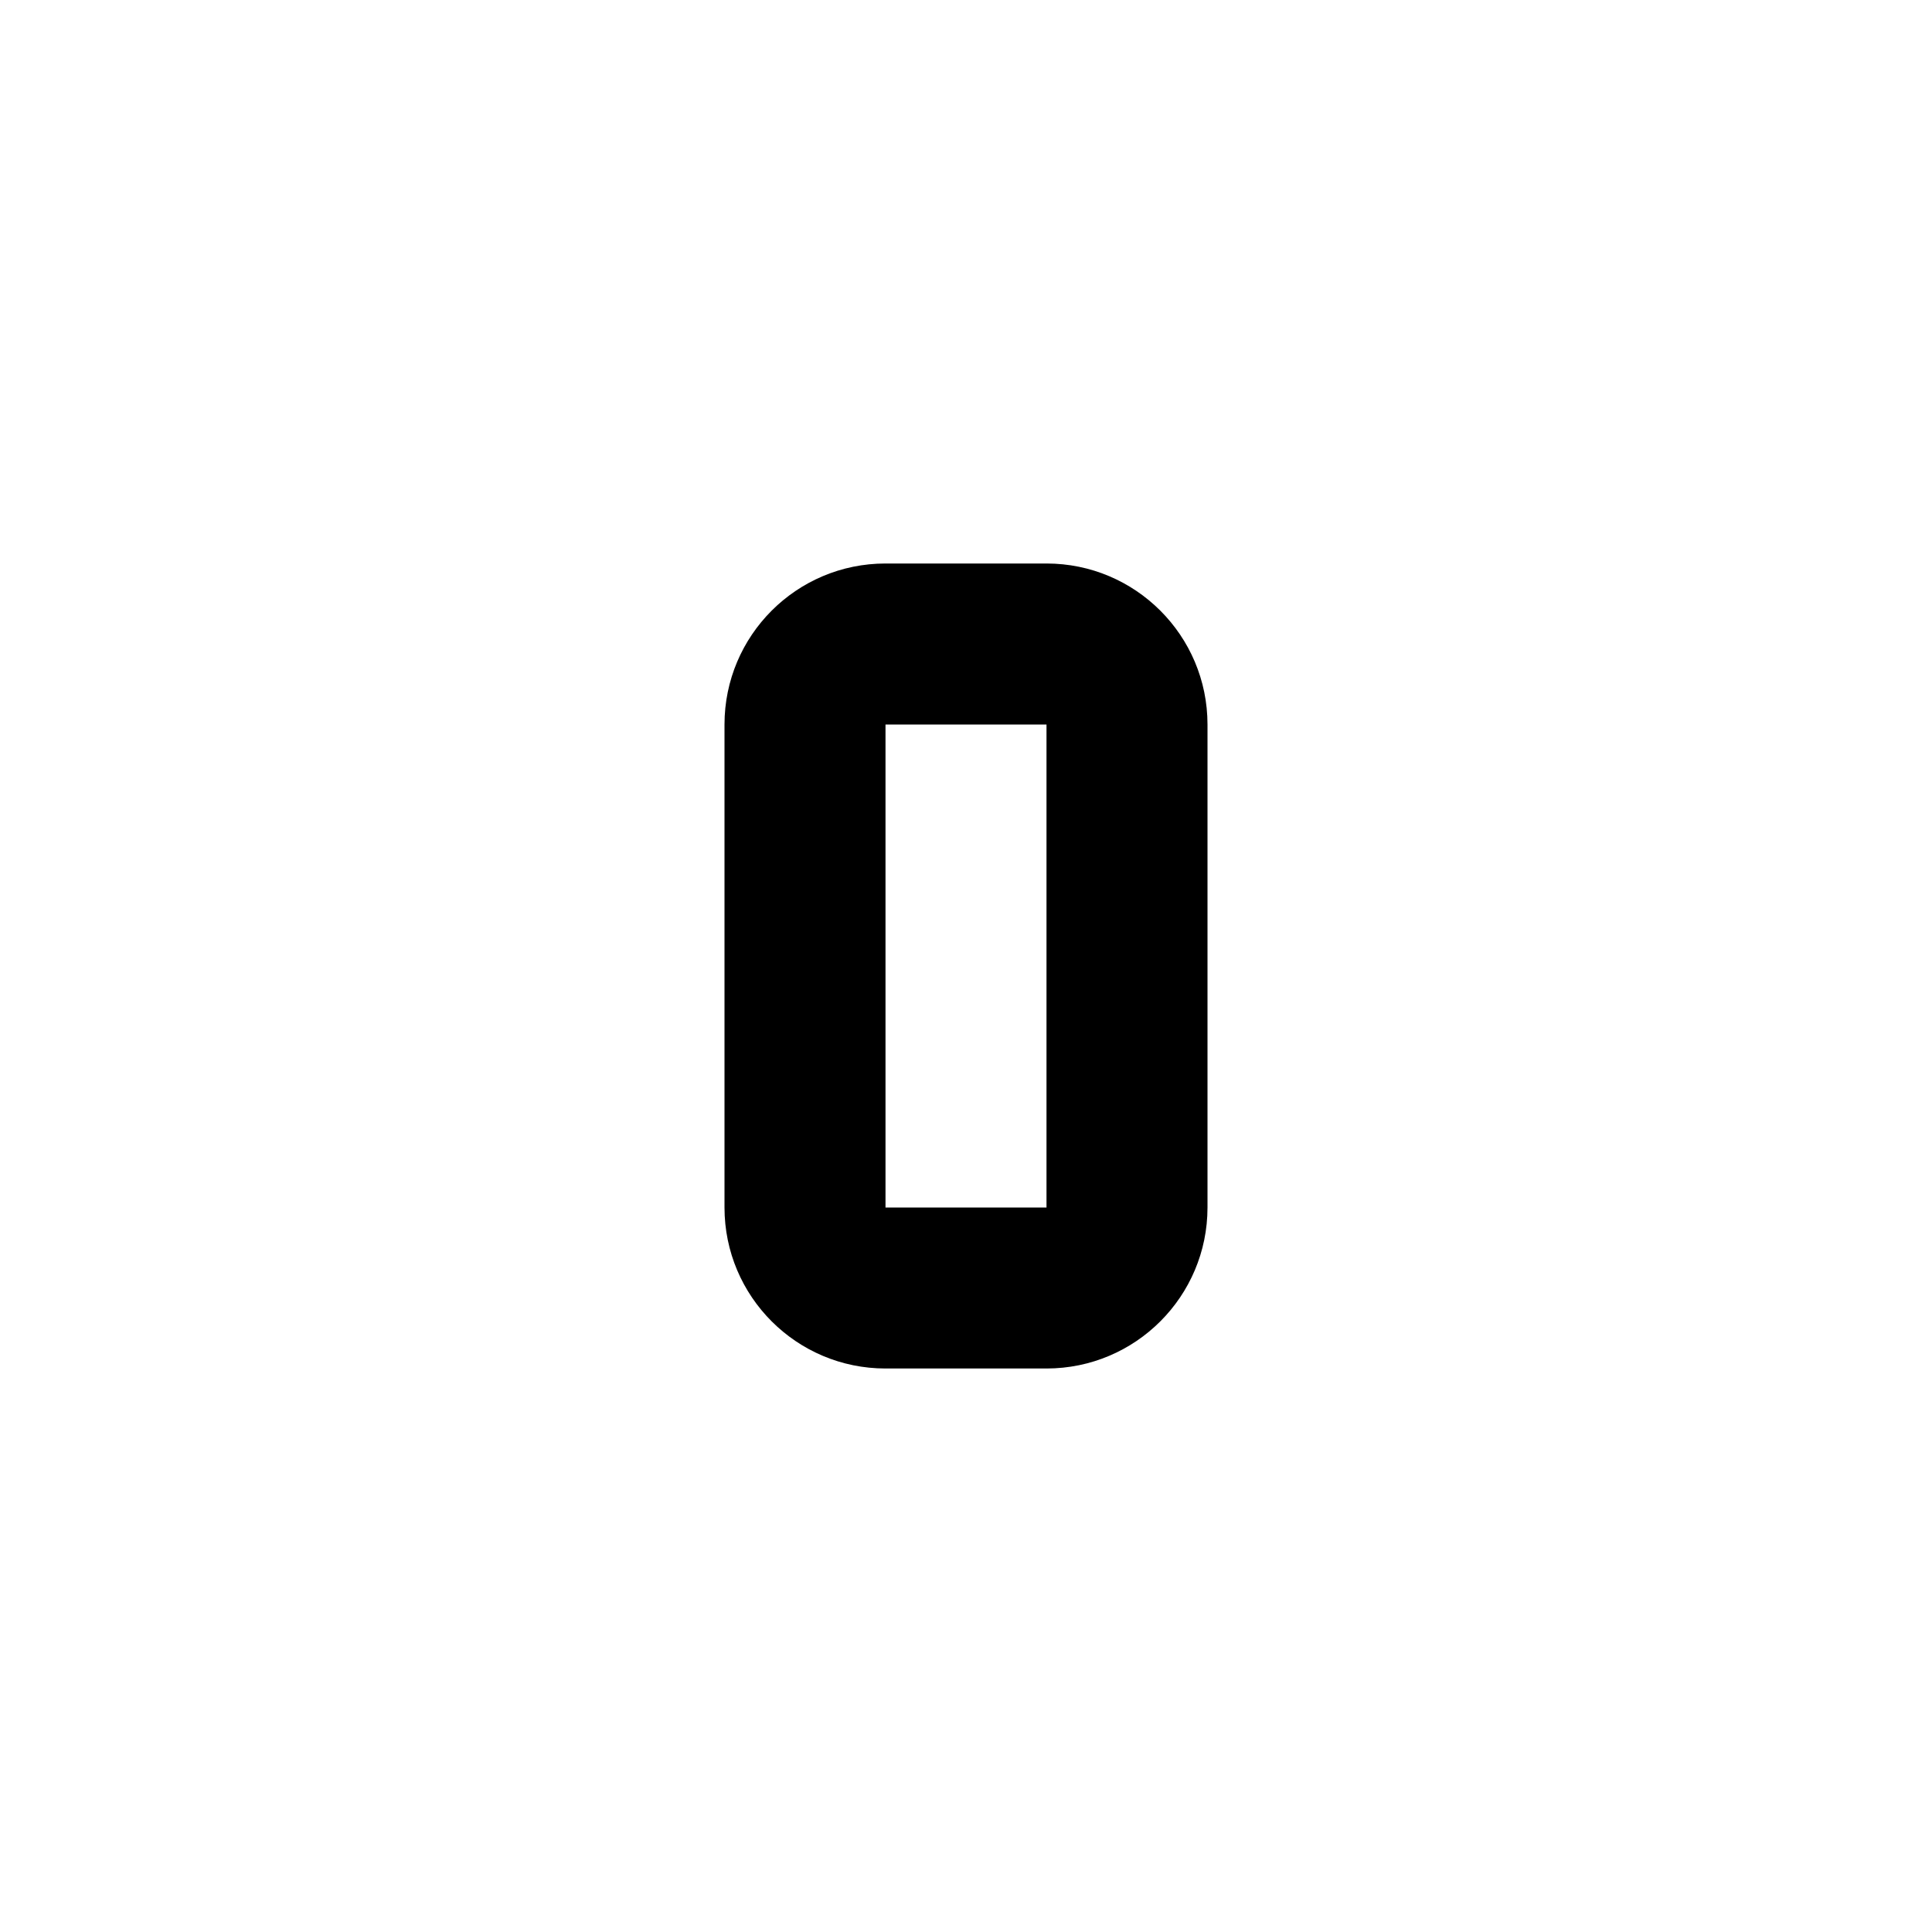
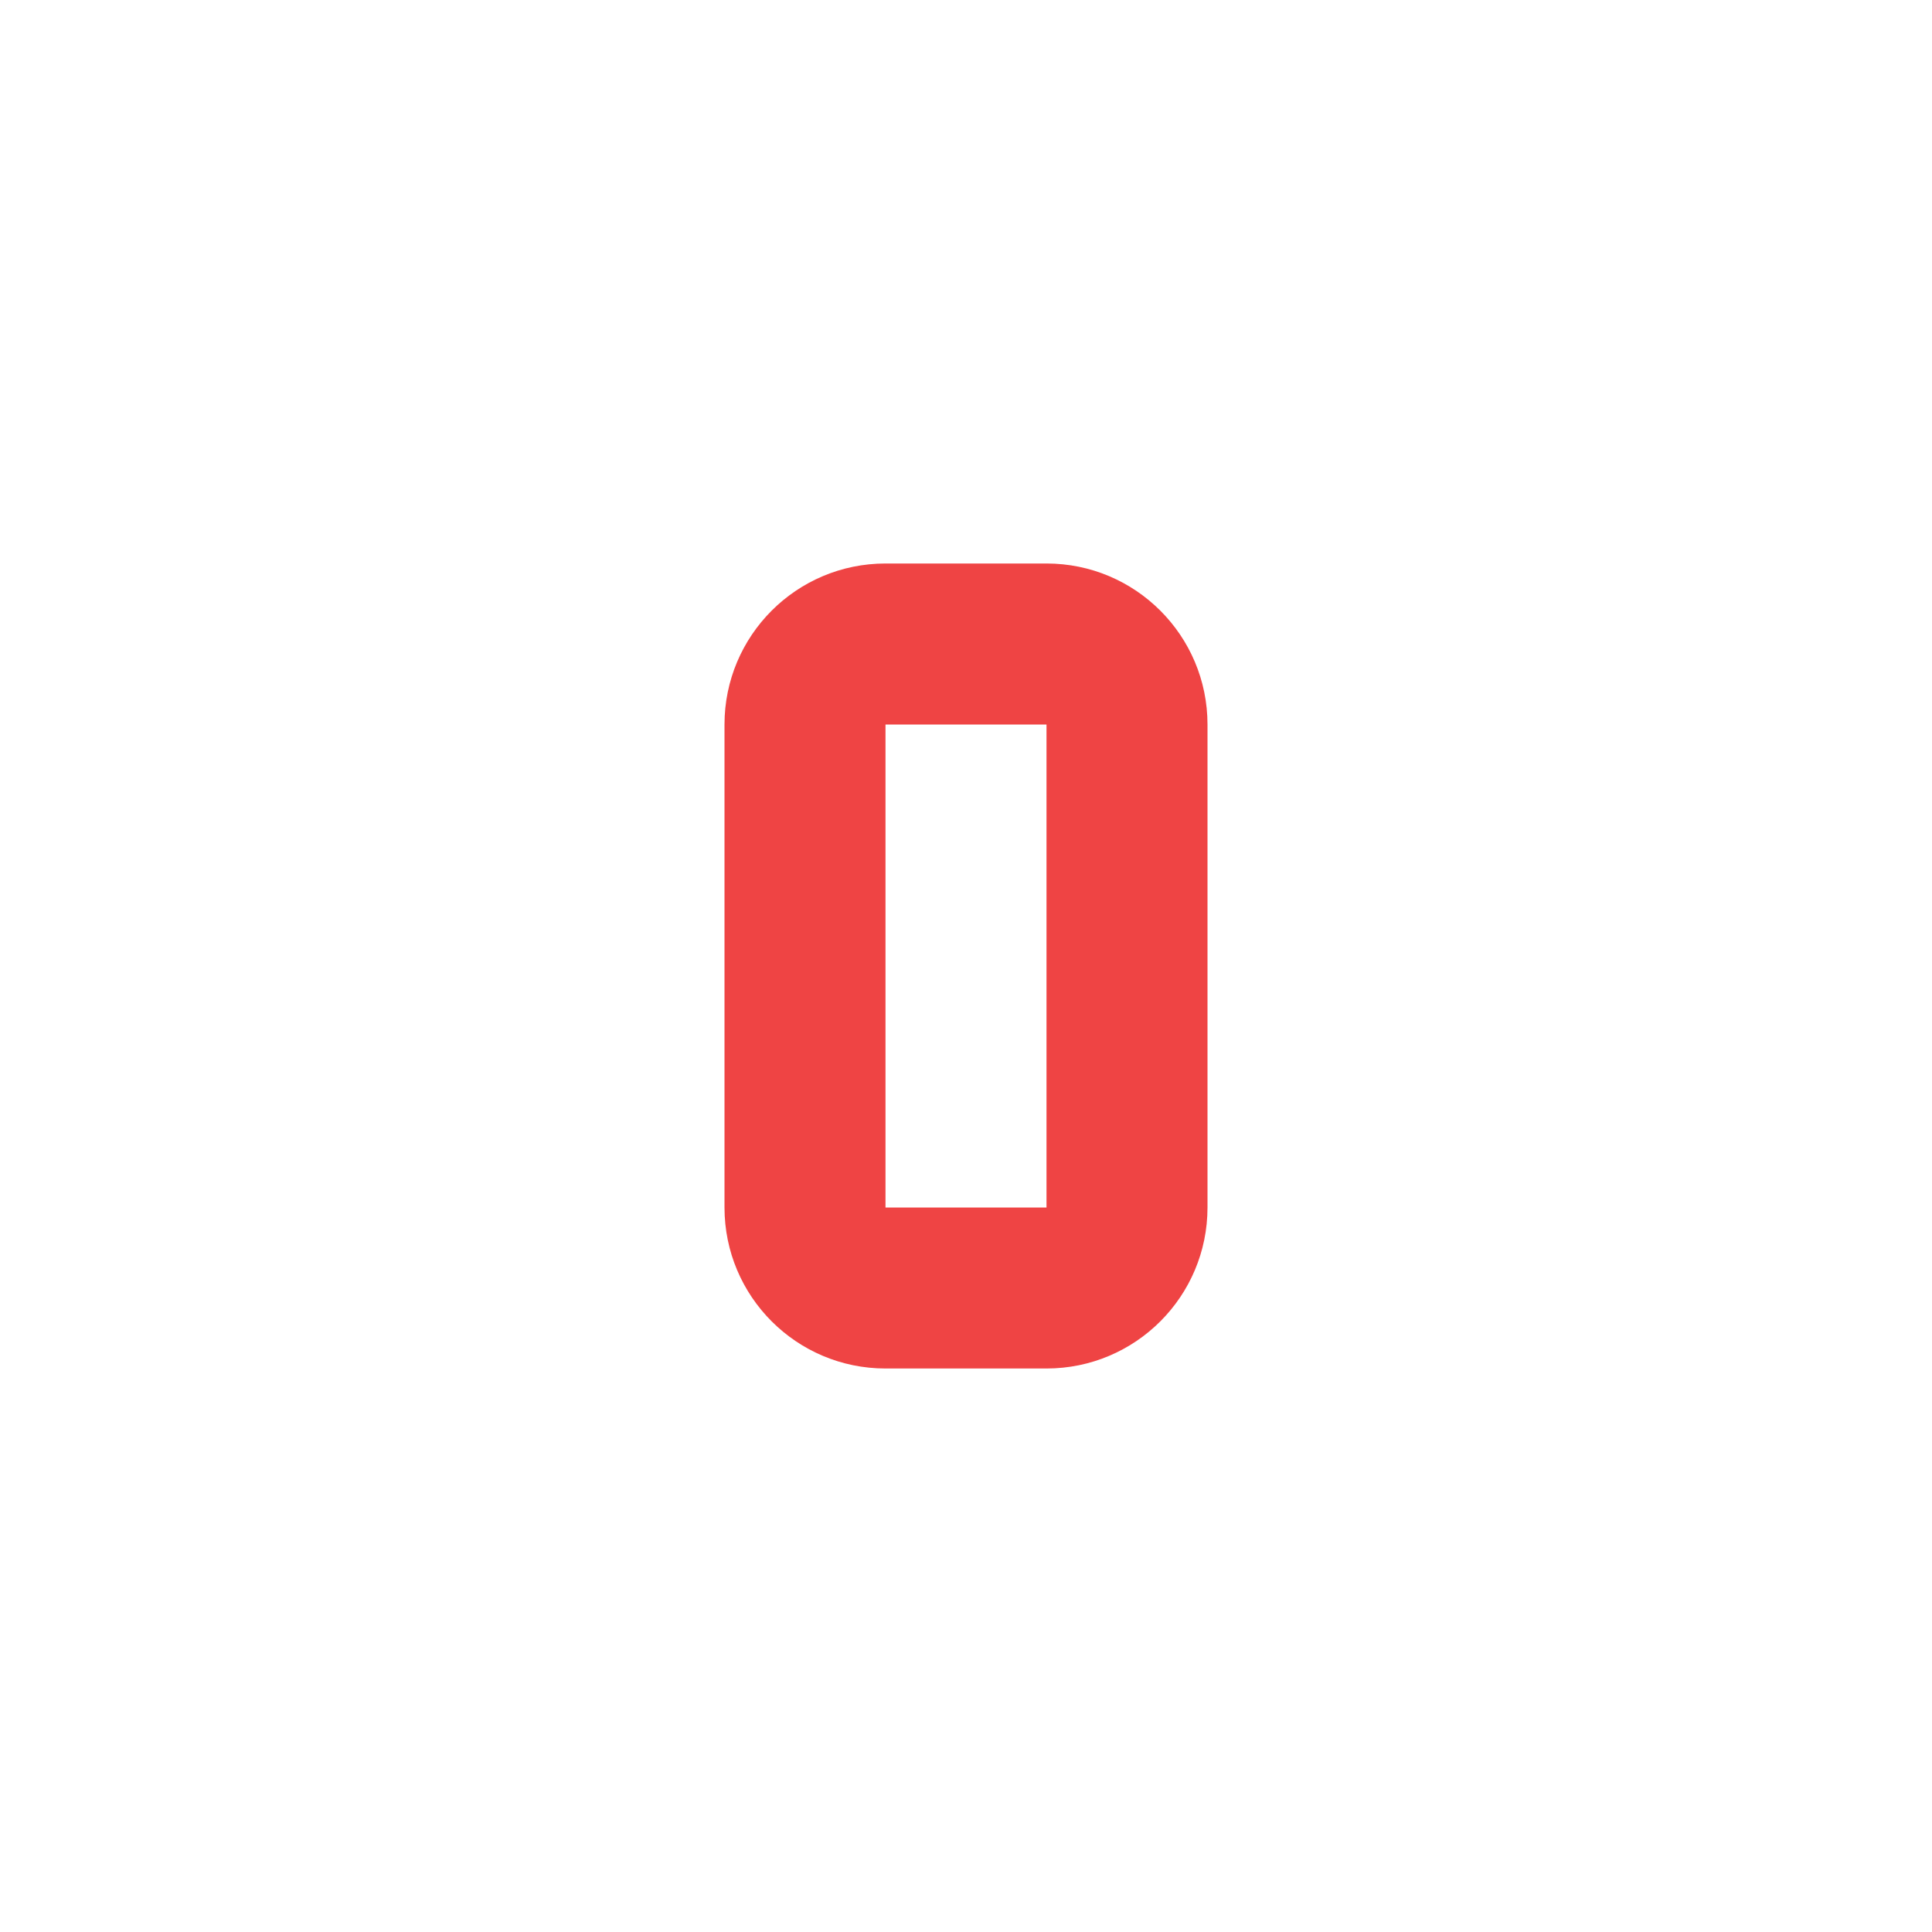
<svg xmlns="http://www.w3.org/2000/svg" width="128" height="128" viewBox="0 0 24 24">
-   <path d="M11,7A2,2 0 0,0 9,9V15A2,2 0 0,0 11,17H13A2,2 0 0,0 15,15V9A2,2 0 0,0 13,7H11M11,9H13V15H11V9Z" />
+   <path fill="#ef4444" d="M11,7A2,2 0 0,0 9,9V15A2,2 0 0,0 11,17H13A2,2 0 0,0 15,15V9A2,2 0 0,0 13,7H11M11,9H13V15H11V9Z" />
</svg>
